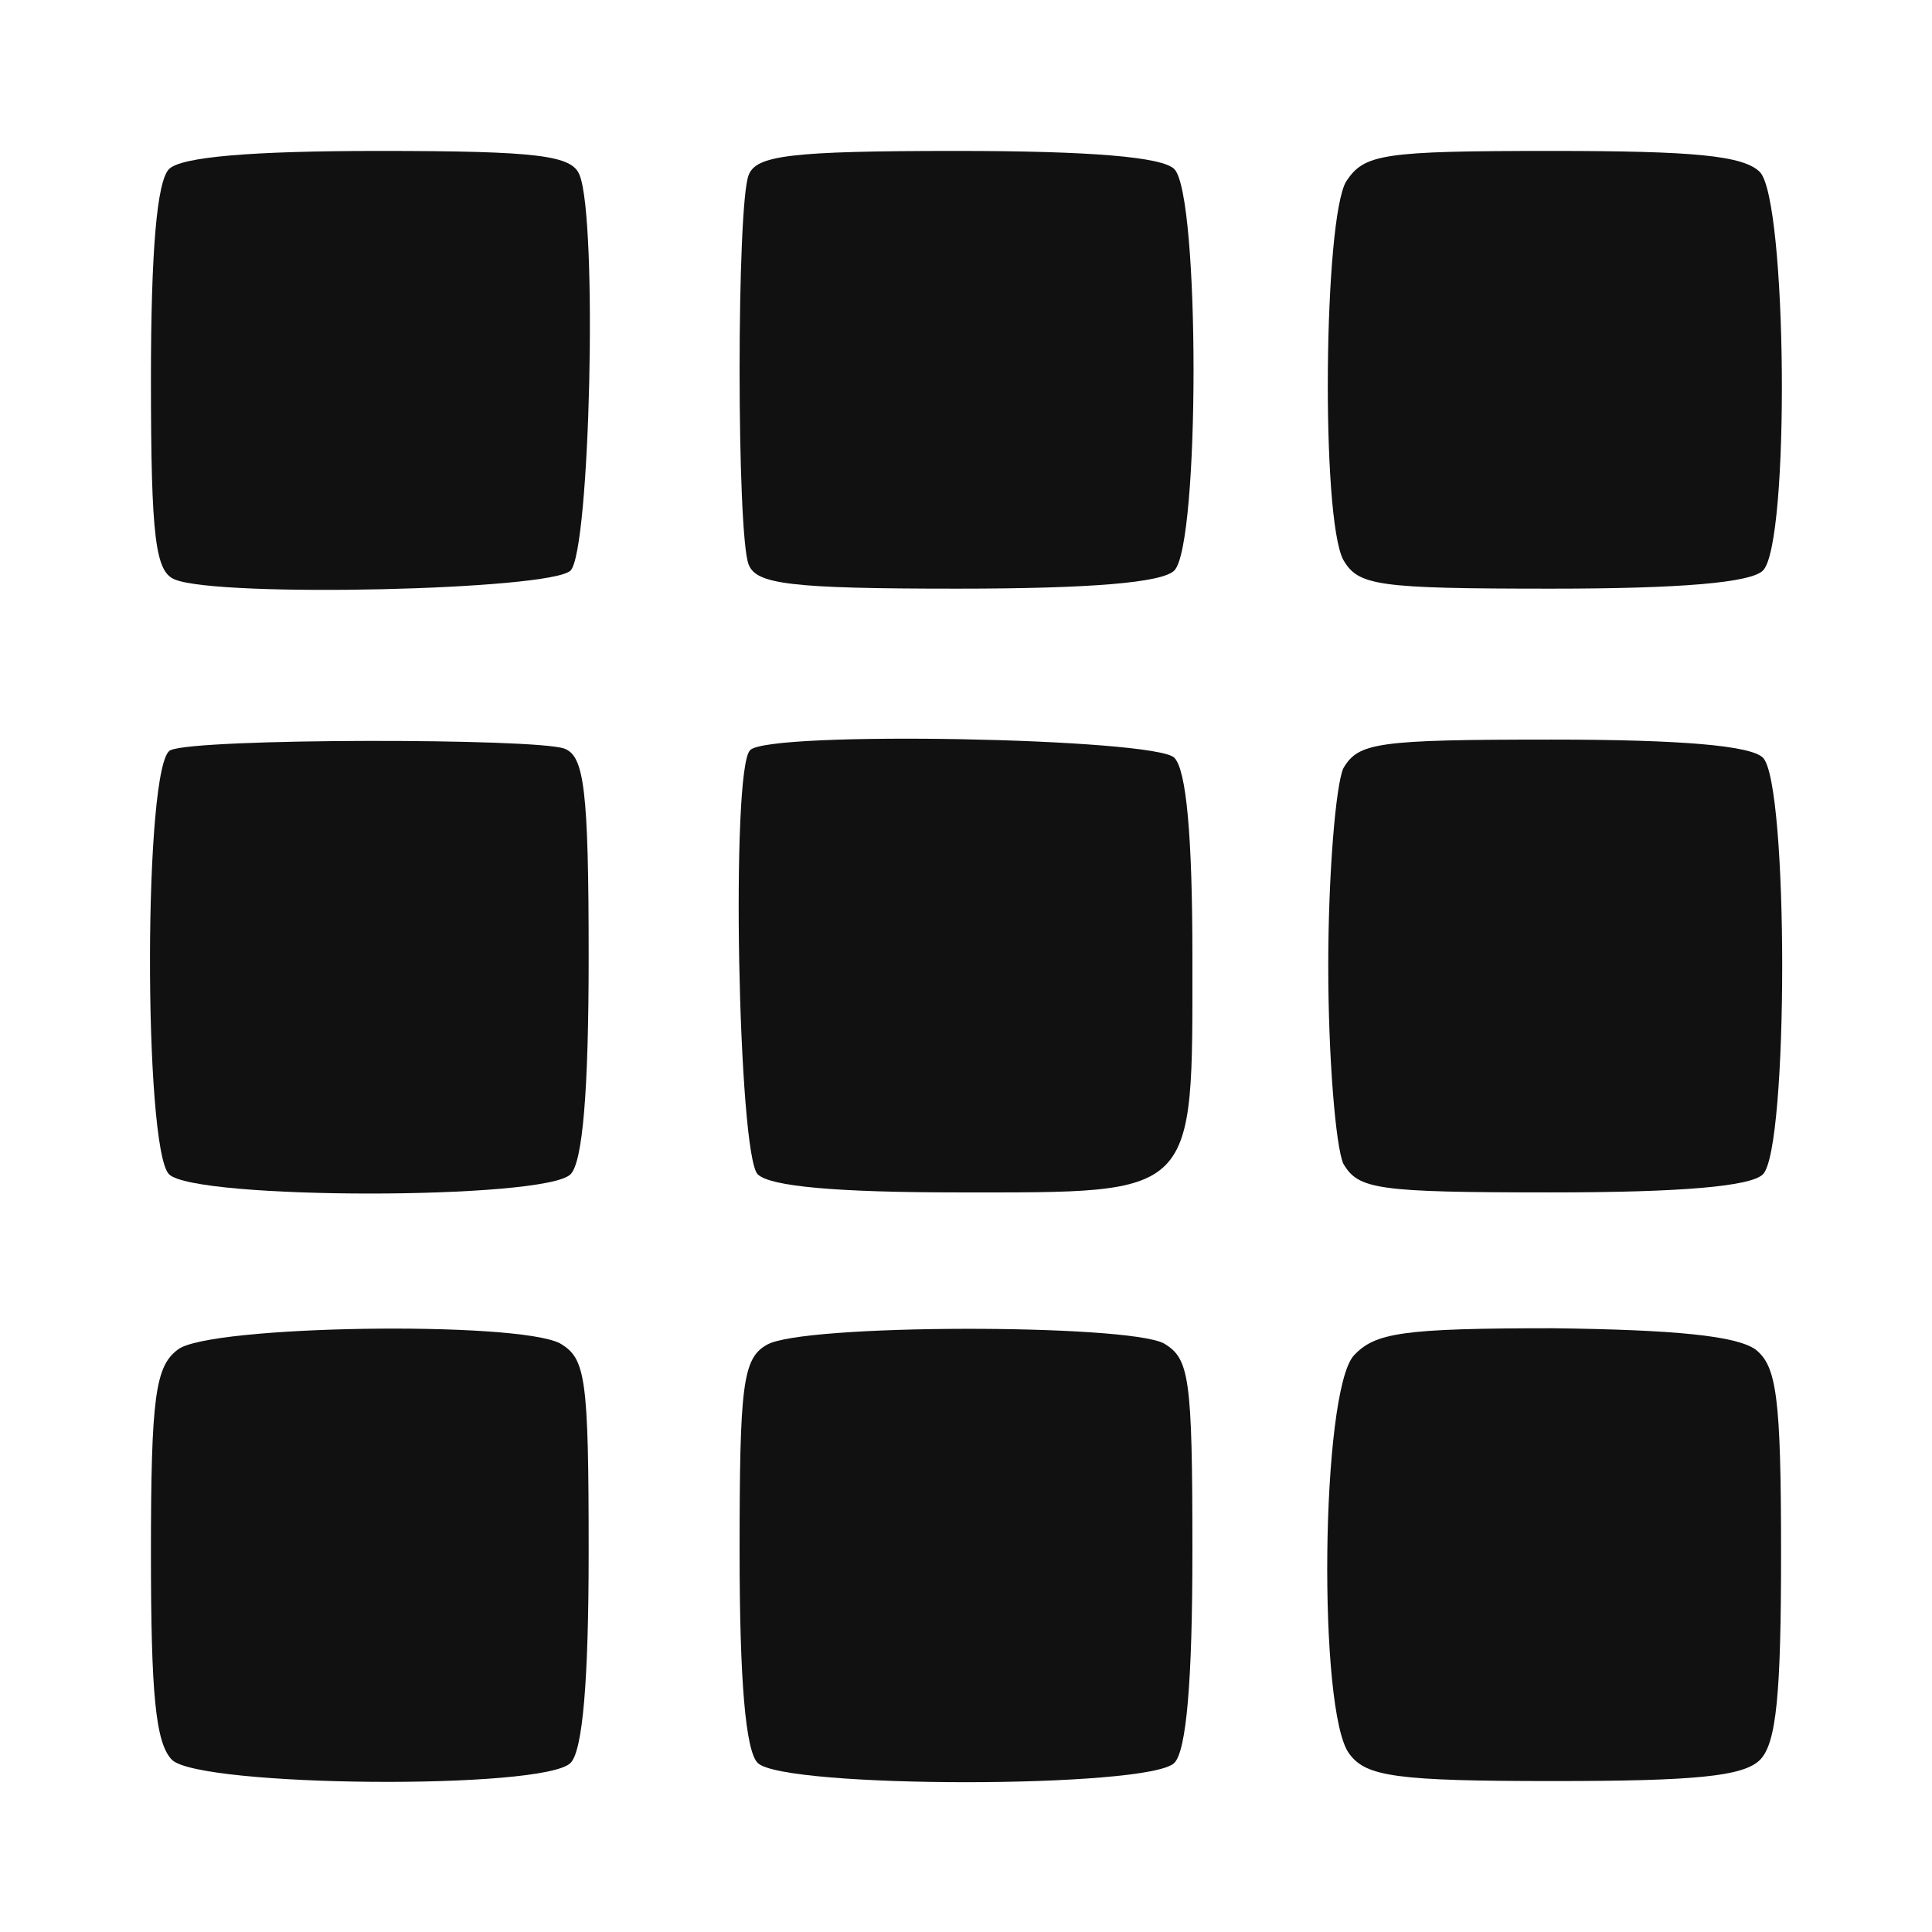
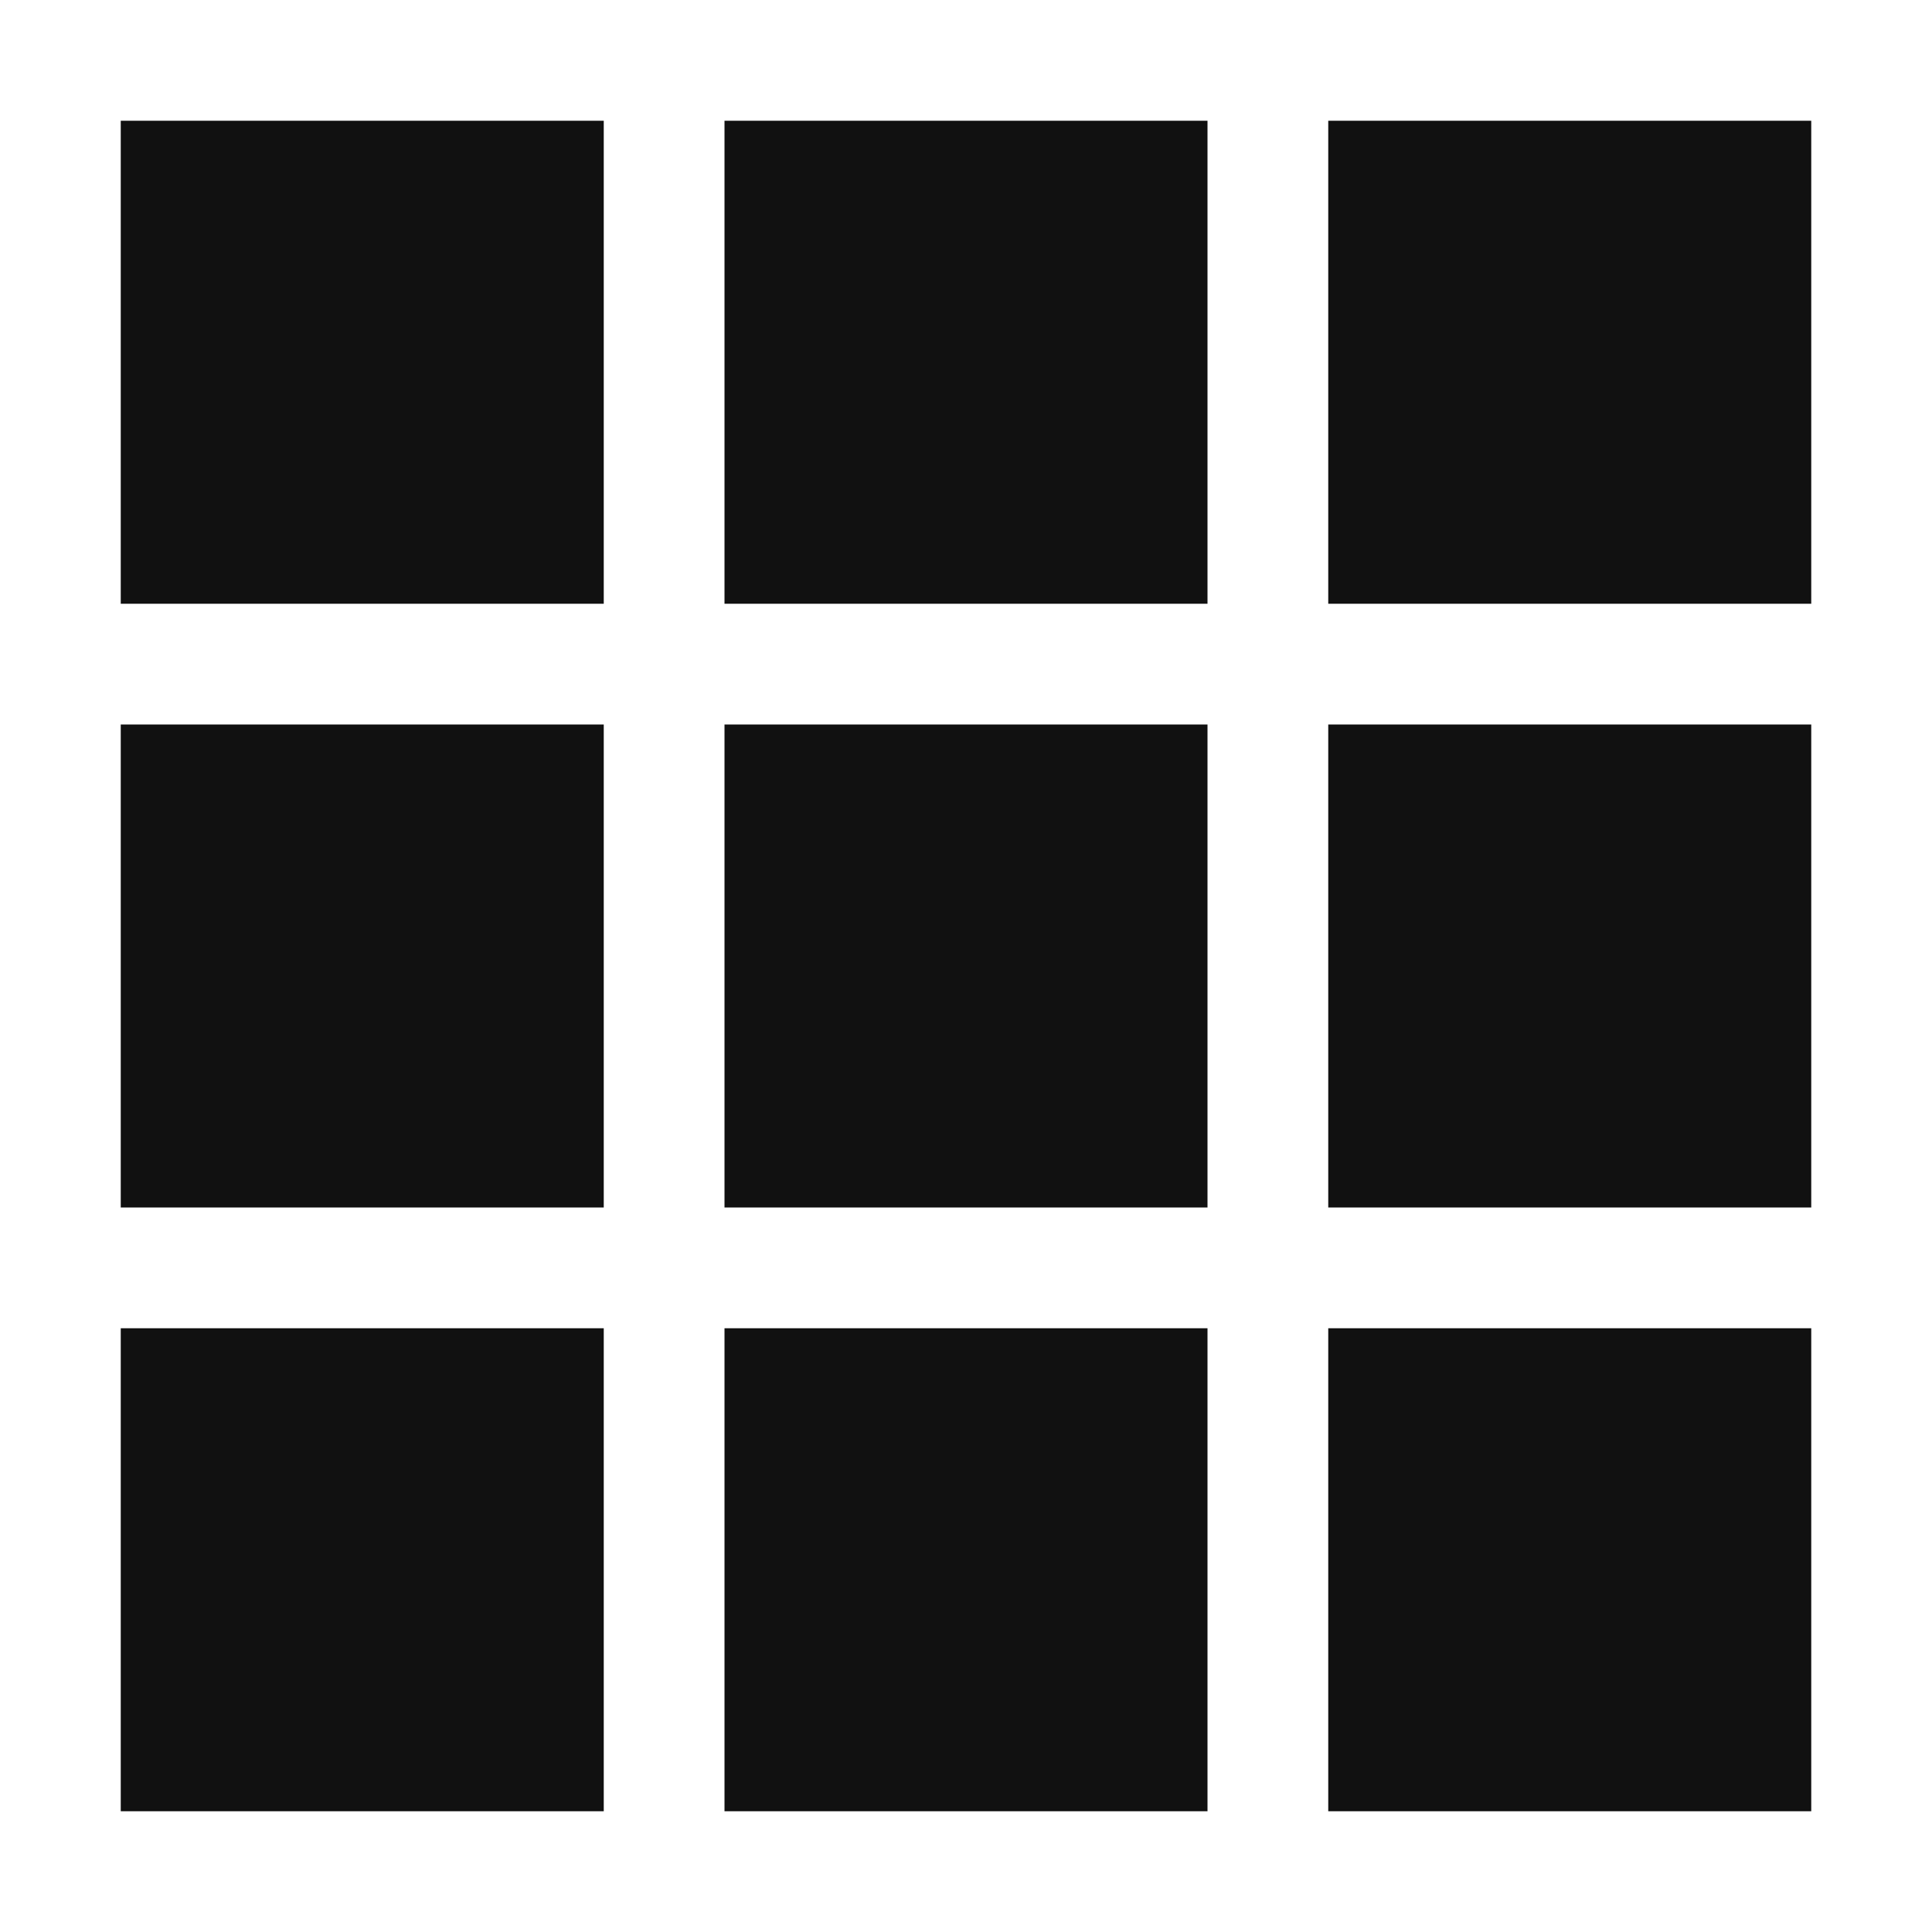
<svg xmlns="http://www.w3.org/2000/svg" version="1.0" width="128pt" height="128pt" viewBox="0 0 128 128" preserveAspectRatio="xMidYMid meet">
  <g transform="translate(0,128) scale(0.1,-0.1)" fill="#111111" stroke="none">
-     <path d="M112 1168 c-8 -8 -12 -54 -12 -139 0 -106 3 -128 16 -133 30 -12 249 -7 262 6 13 13 18 232 6 262 -5 13 -27 16 -133 16 -85 0 -131 -4 -139 -12z" />
-     <path d="M496 1164 c-8 -20 -8 -238 0 -258 5 -13 27 -16 138 -16 89 0 136 4 144 12 17 17 17 249 0 266 -8 8 -55 12 -144 12 -111 0 -133 -3 -138 -16z" />
-     <path d="M892 1160 c-15 -24 -17 -223 -2 -251 10 -17 22 -19 138 -19 86 0 132 4 140 12 18 18 16 245 -2 264 -11 11 -44 14 -138 14 -112 0 -124 -2 -136 -20z" />
-     <path d="M113 783 c-18 -7 -18 -264 -1 -281 17 -17 249 -17 266 0 8 8 12 55 12 144 0 111 -3 133 -16 138 -19 7 -243 7 -261 -1z" />
-     <path d="M497 783 c-13 -12 -8 -268 5 -281 8 -8 52 -12 133 -12 159 0 155 -4 155 156 0 80 -4 124 -12 132 -13 13 -269 18 -281 5z" />
-     <path d="M890 771 c-5 -11 -10 -70 -10 -131 0 -61 5 -120 10 -131 10 -17 22 -19 138 -19 86 0 132 4 140 12 17 17 17 259 0 276 -8 8 -54 12 -140 12 -116 0 -128 -2 -138 -19z" />
-     <path d="M118 386 c-15 -11 -18 -31 -18 -135 0 -93 3 -126 14 -137 19 -18 246 -20 264 -2 8 8 12 54 12 140 0 116 -2 128 -19 138 -29 15 -232 12 -253 -4z" />
-     <path d="M508 389 c-16 -9 -18 -27 -18 -137 0 -86 4 -132 12 -140 17 -17 259 -17 276 0 8 8 12 54 12 140 0 116 -2 128 -19 138 -25 13 -240 13 -263 -1z" />
-     <path d="M897 382 c-22 -24 -24 -237 -3 -264 11 -15 31 -18 135 -18 93 0 126 3 137 14 11 11 14 44 14 137 0 104 -3 124 -17 135 -13 9 -53 13 -134 14 -100 0 -118 -3 -132 -18z" />
+     <path d="M80 1040 l0 -160 160 0 160 0 0 160 0 160 -160 0 -160 0 0 -160z" />
+     <path d="M480 1040 l0 -160 160 0 160 0 0 160 0 160 -160 0 -160 0 0 -160z" />
+     <path d="M880 1040 l0 -160 160 0 160 0 0 160 0 160 -160 0 -160 0 0 -160z" />
+     <path d="M80 640 l0 -160 160 0 160 0 0 160 0 160 -160 0 -160 0 0 -160z" />
+     <path d="M480 640 l0 -160 160 0 160 0 0 160 0 160 -160 0 -160 0 0 -160z" />
+     <path d="M880 640 l0 -160 160 0 160 0 0 160 0 160 -160 0 -160 0 0 -160z" />
+     <path d="M80 240 l0 -160 160 0 160 0 0 160 0 160 -160 0 -160 0 0 -160z" />
+     <path d="M480 240 l0 -160 160 0 160 0 0 160 0 160 -160 0 -160 0 0 -160z" />
+     <path d="M880 240 l0 -160 160 0 160 0 0 160 0 160 -160 0 -160 0 0 -160z" />
  </g>
</svg>
